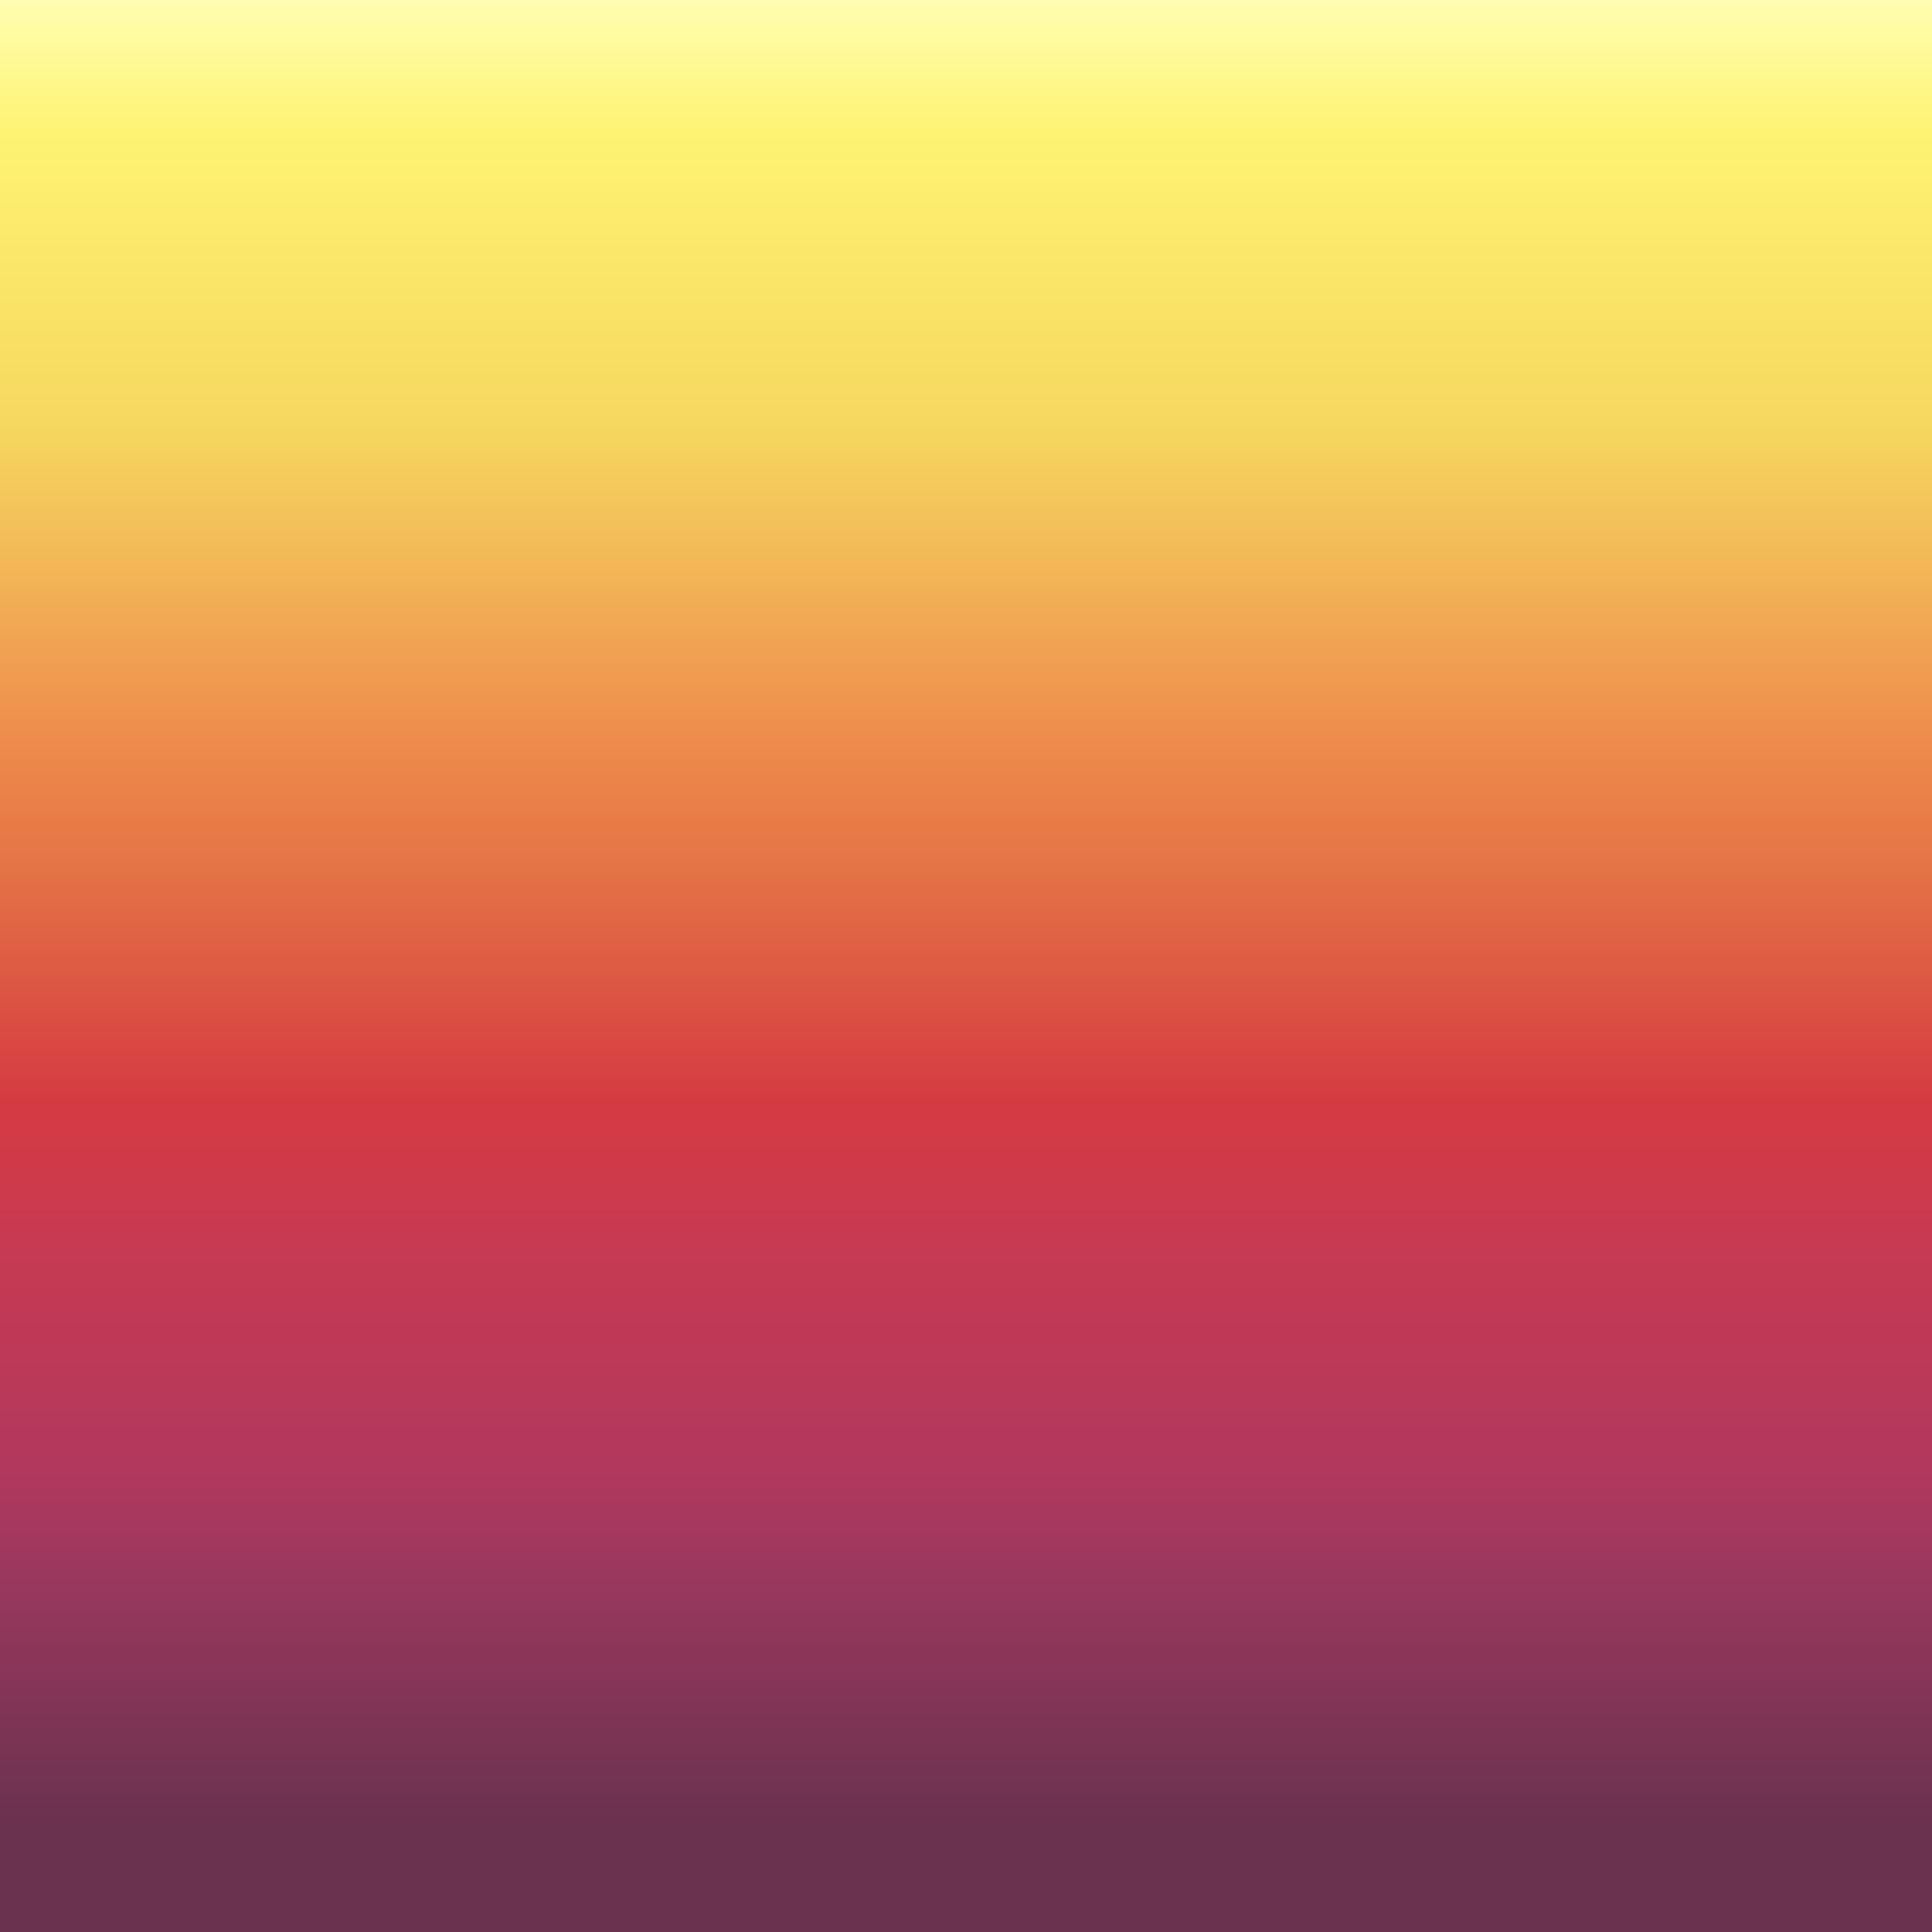
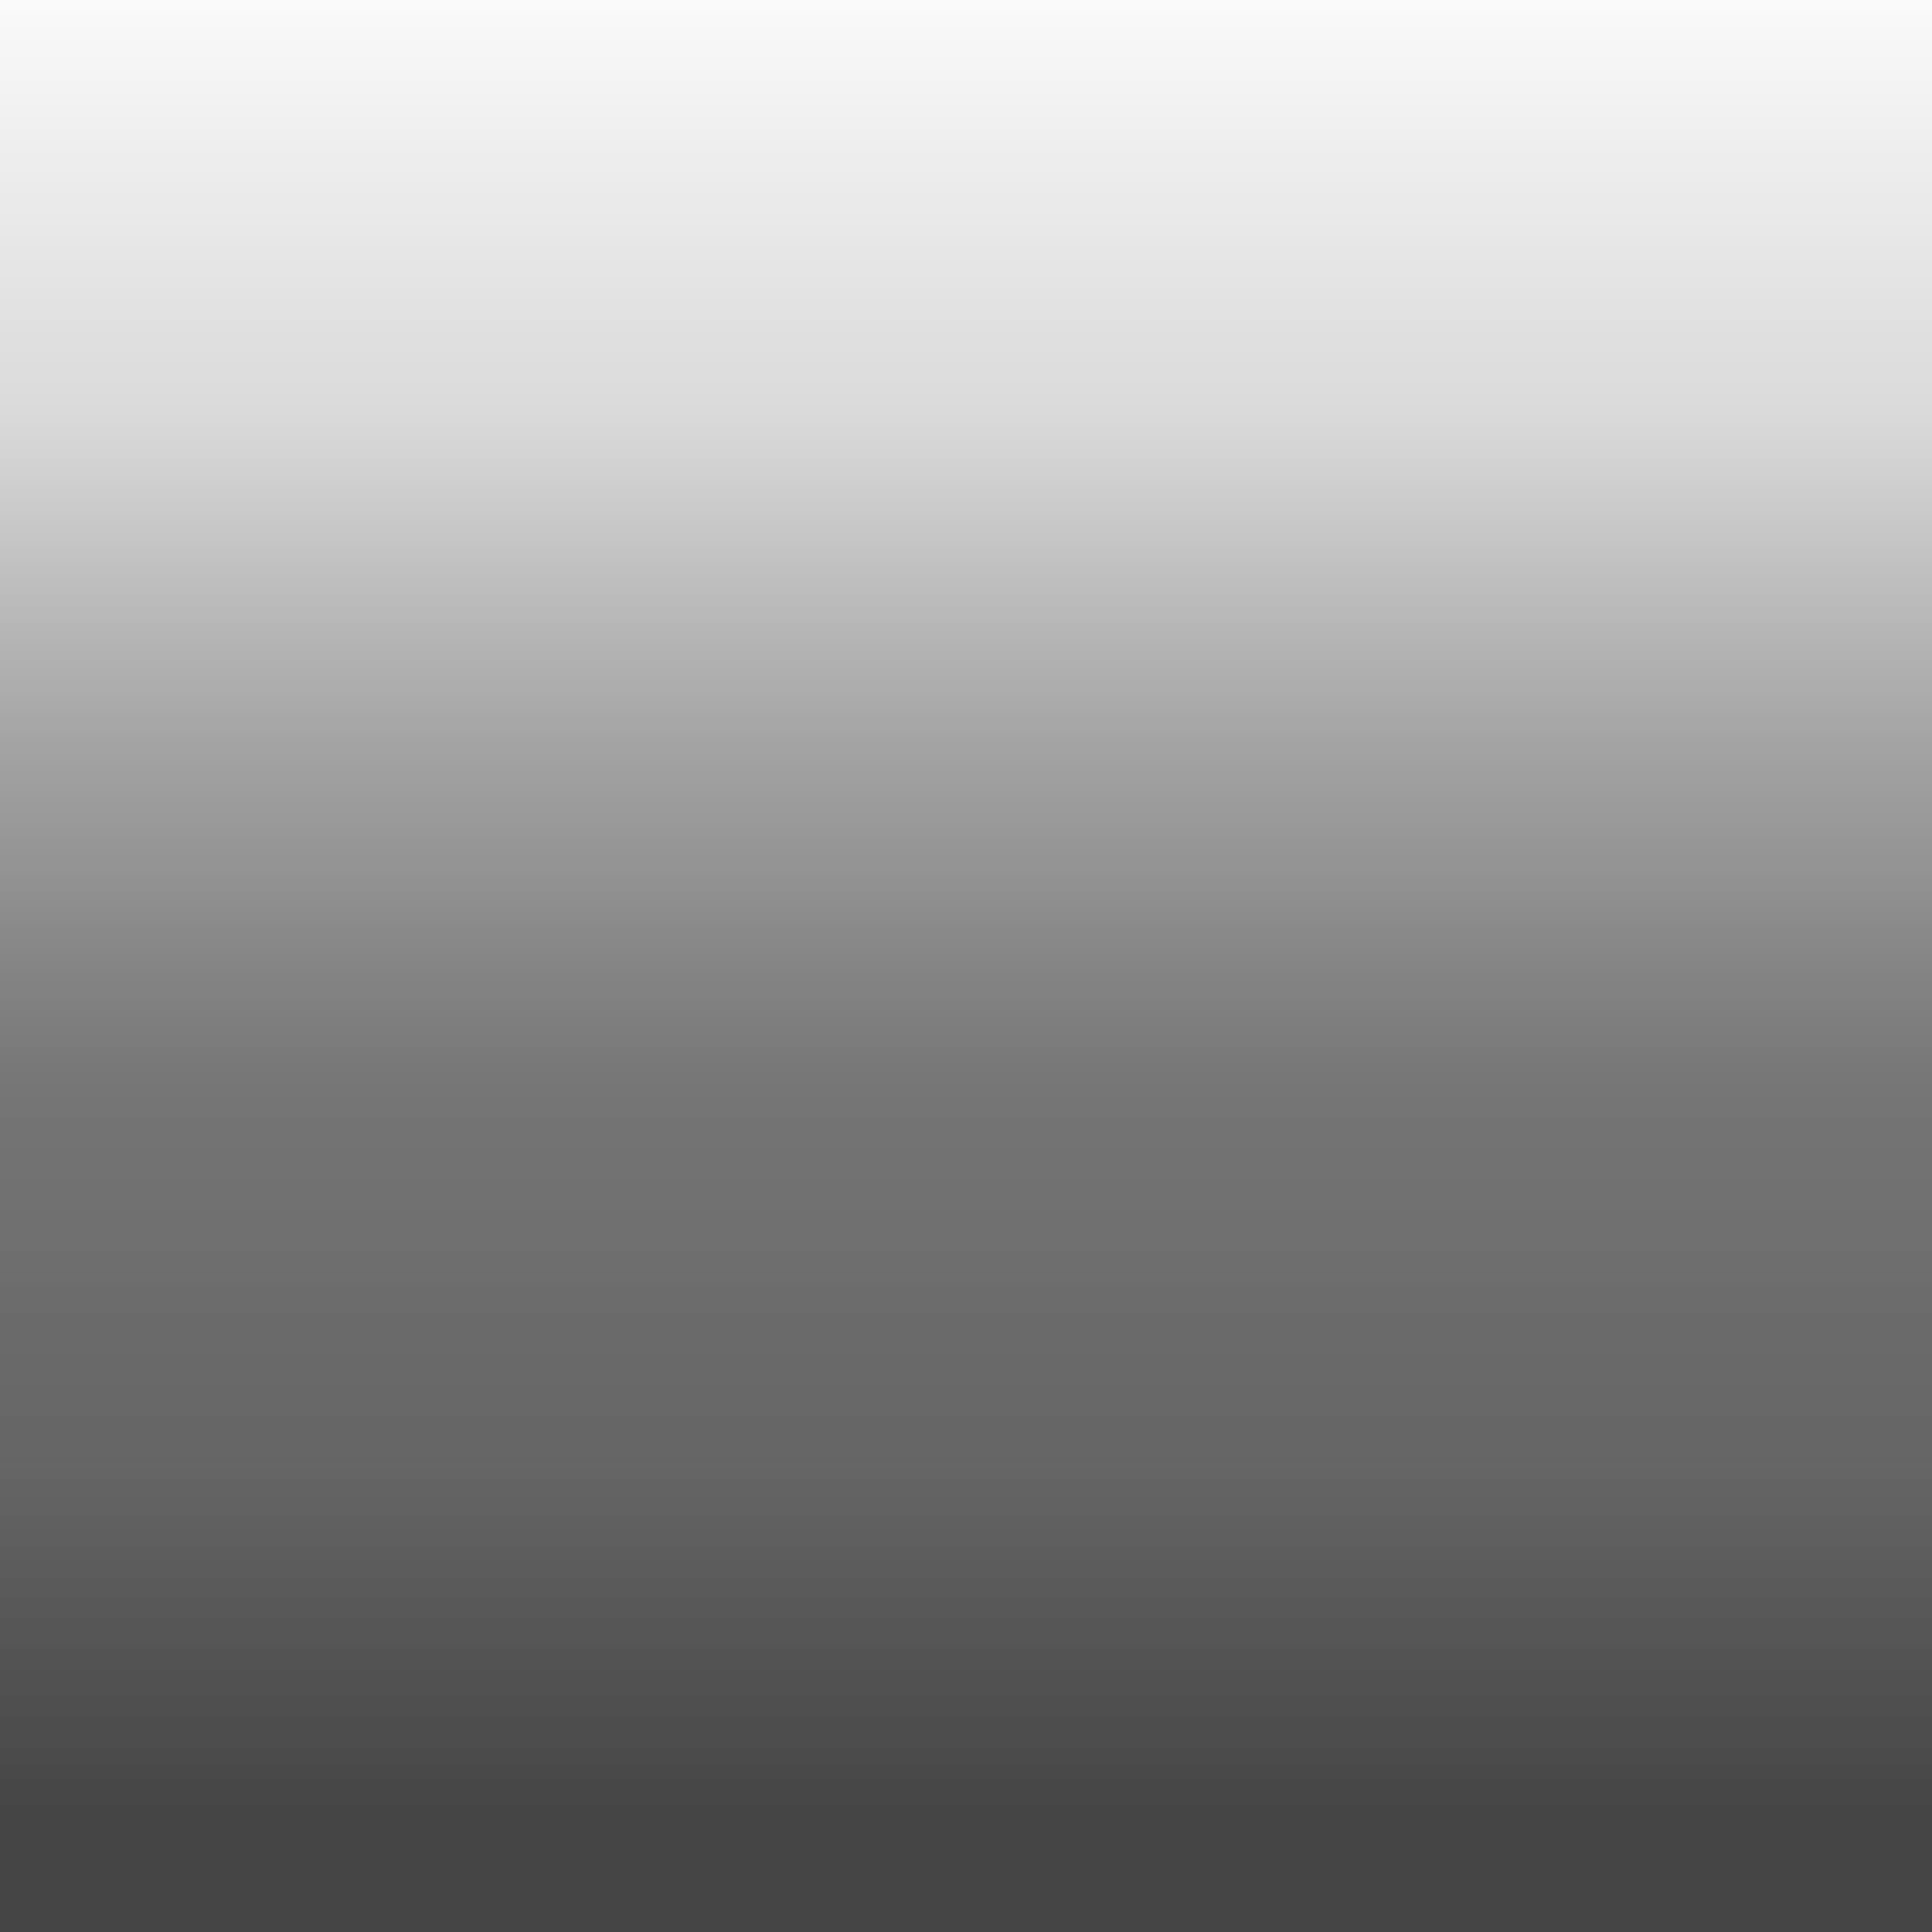
- <svg xmlns="http://www.w3.org/2000/svg" height="100%" width="100%">
+ <svg xmlns="http://www.w3.org/2000/svg" height="100%" width="100%" style="&#10;    filter: grayscale(1);&#10;">
  <defs>
-     <linearGradient id="0" x1="0.5" y1="0" x2="0.5" y2="1">
+     <linearGradient id="0" x1="0.5" y1="0" x2="0.5" y2="1" style="&#10;">
      <stop offset="0%" stop-color="#ffffb5" />
      <stop offset="7.33%" stop-color="#fef372" />
      <stop offset="22%" stop-color="#f6d860" />
      <stop offset="27.67%" stop-color="#f3bf59" />
      <stop offset="39%" stop-color="#ed894b" />
      <stop offset="45%" stop-color="#e47346" />
      <stop offset="57%" stop-color="#d53a42" />
      <stop offset="63.33%" stop-color="#c93a51" />
      <stop offset="76%" stop-color="#b1385e" />
      <stop offset="82%" stop-color="#97385d" />
      <stop offset="94%" stop-color="#6a324f" />
    </linearGradient>
  </defs>
  <rect fill="url(#0)" height="100%" width="100%" />
</svg>
